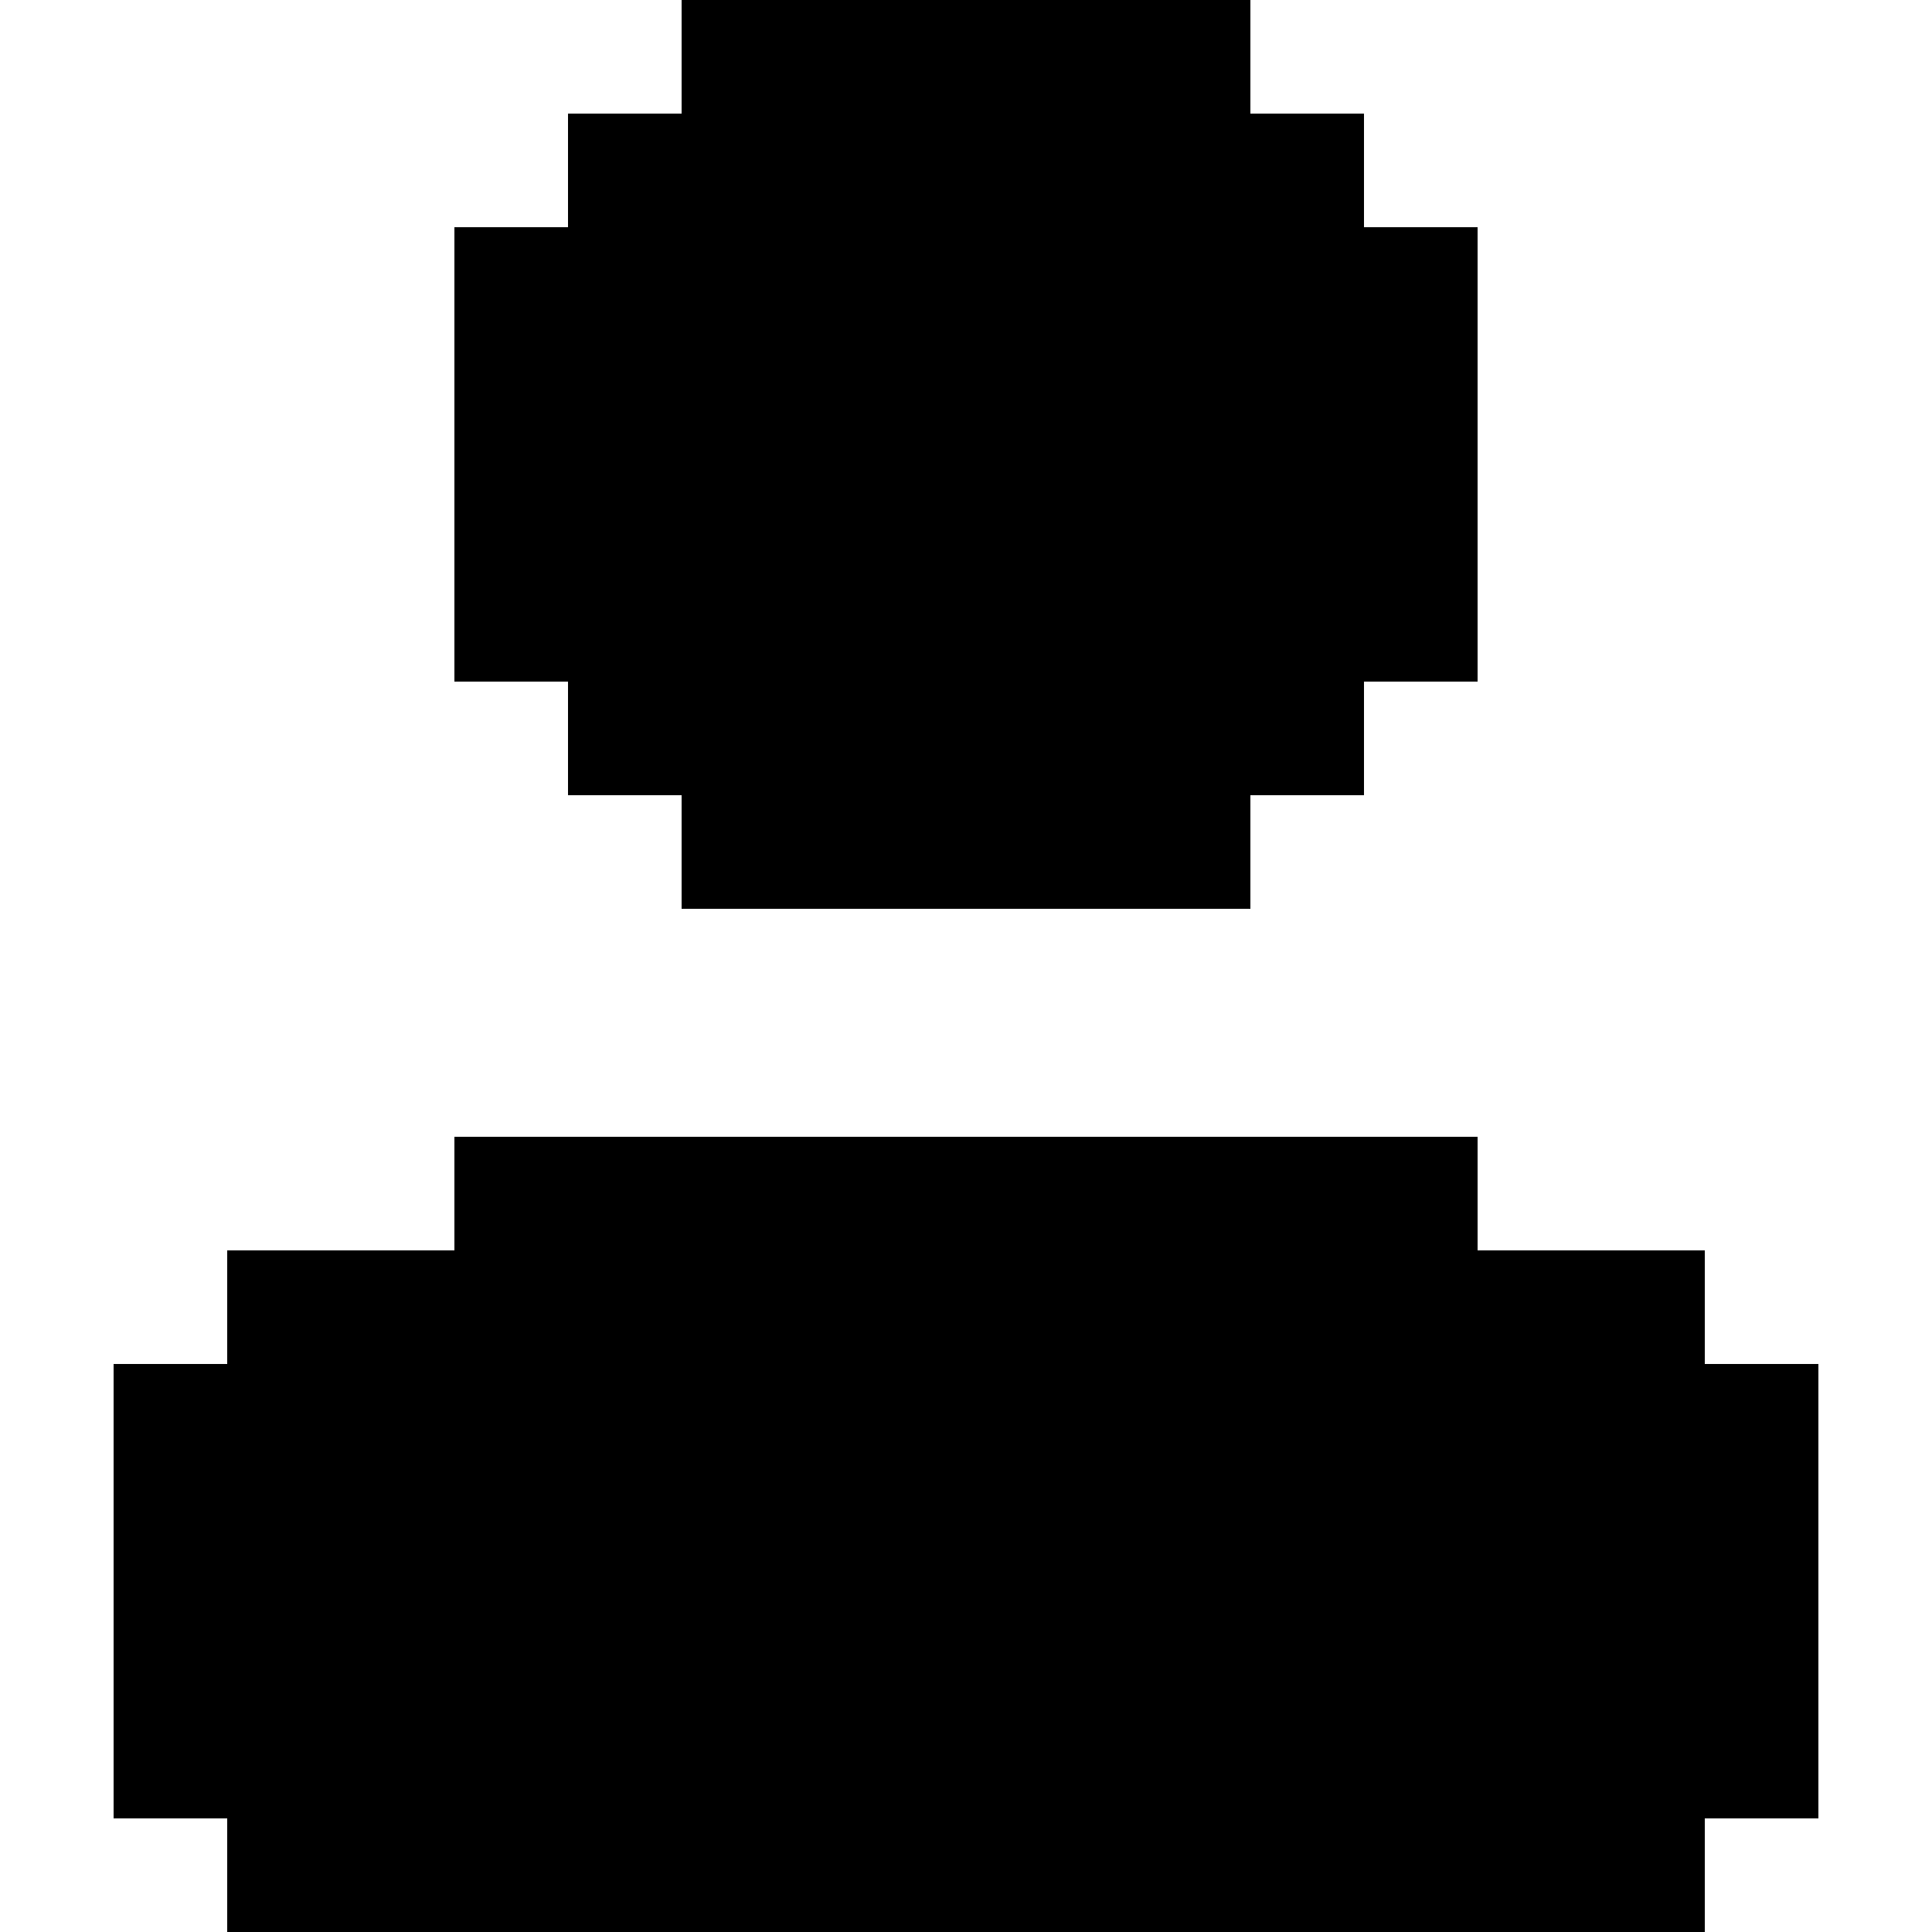
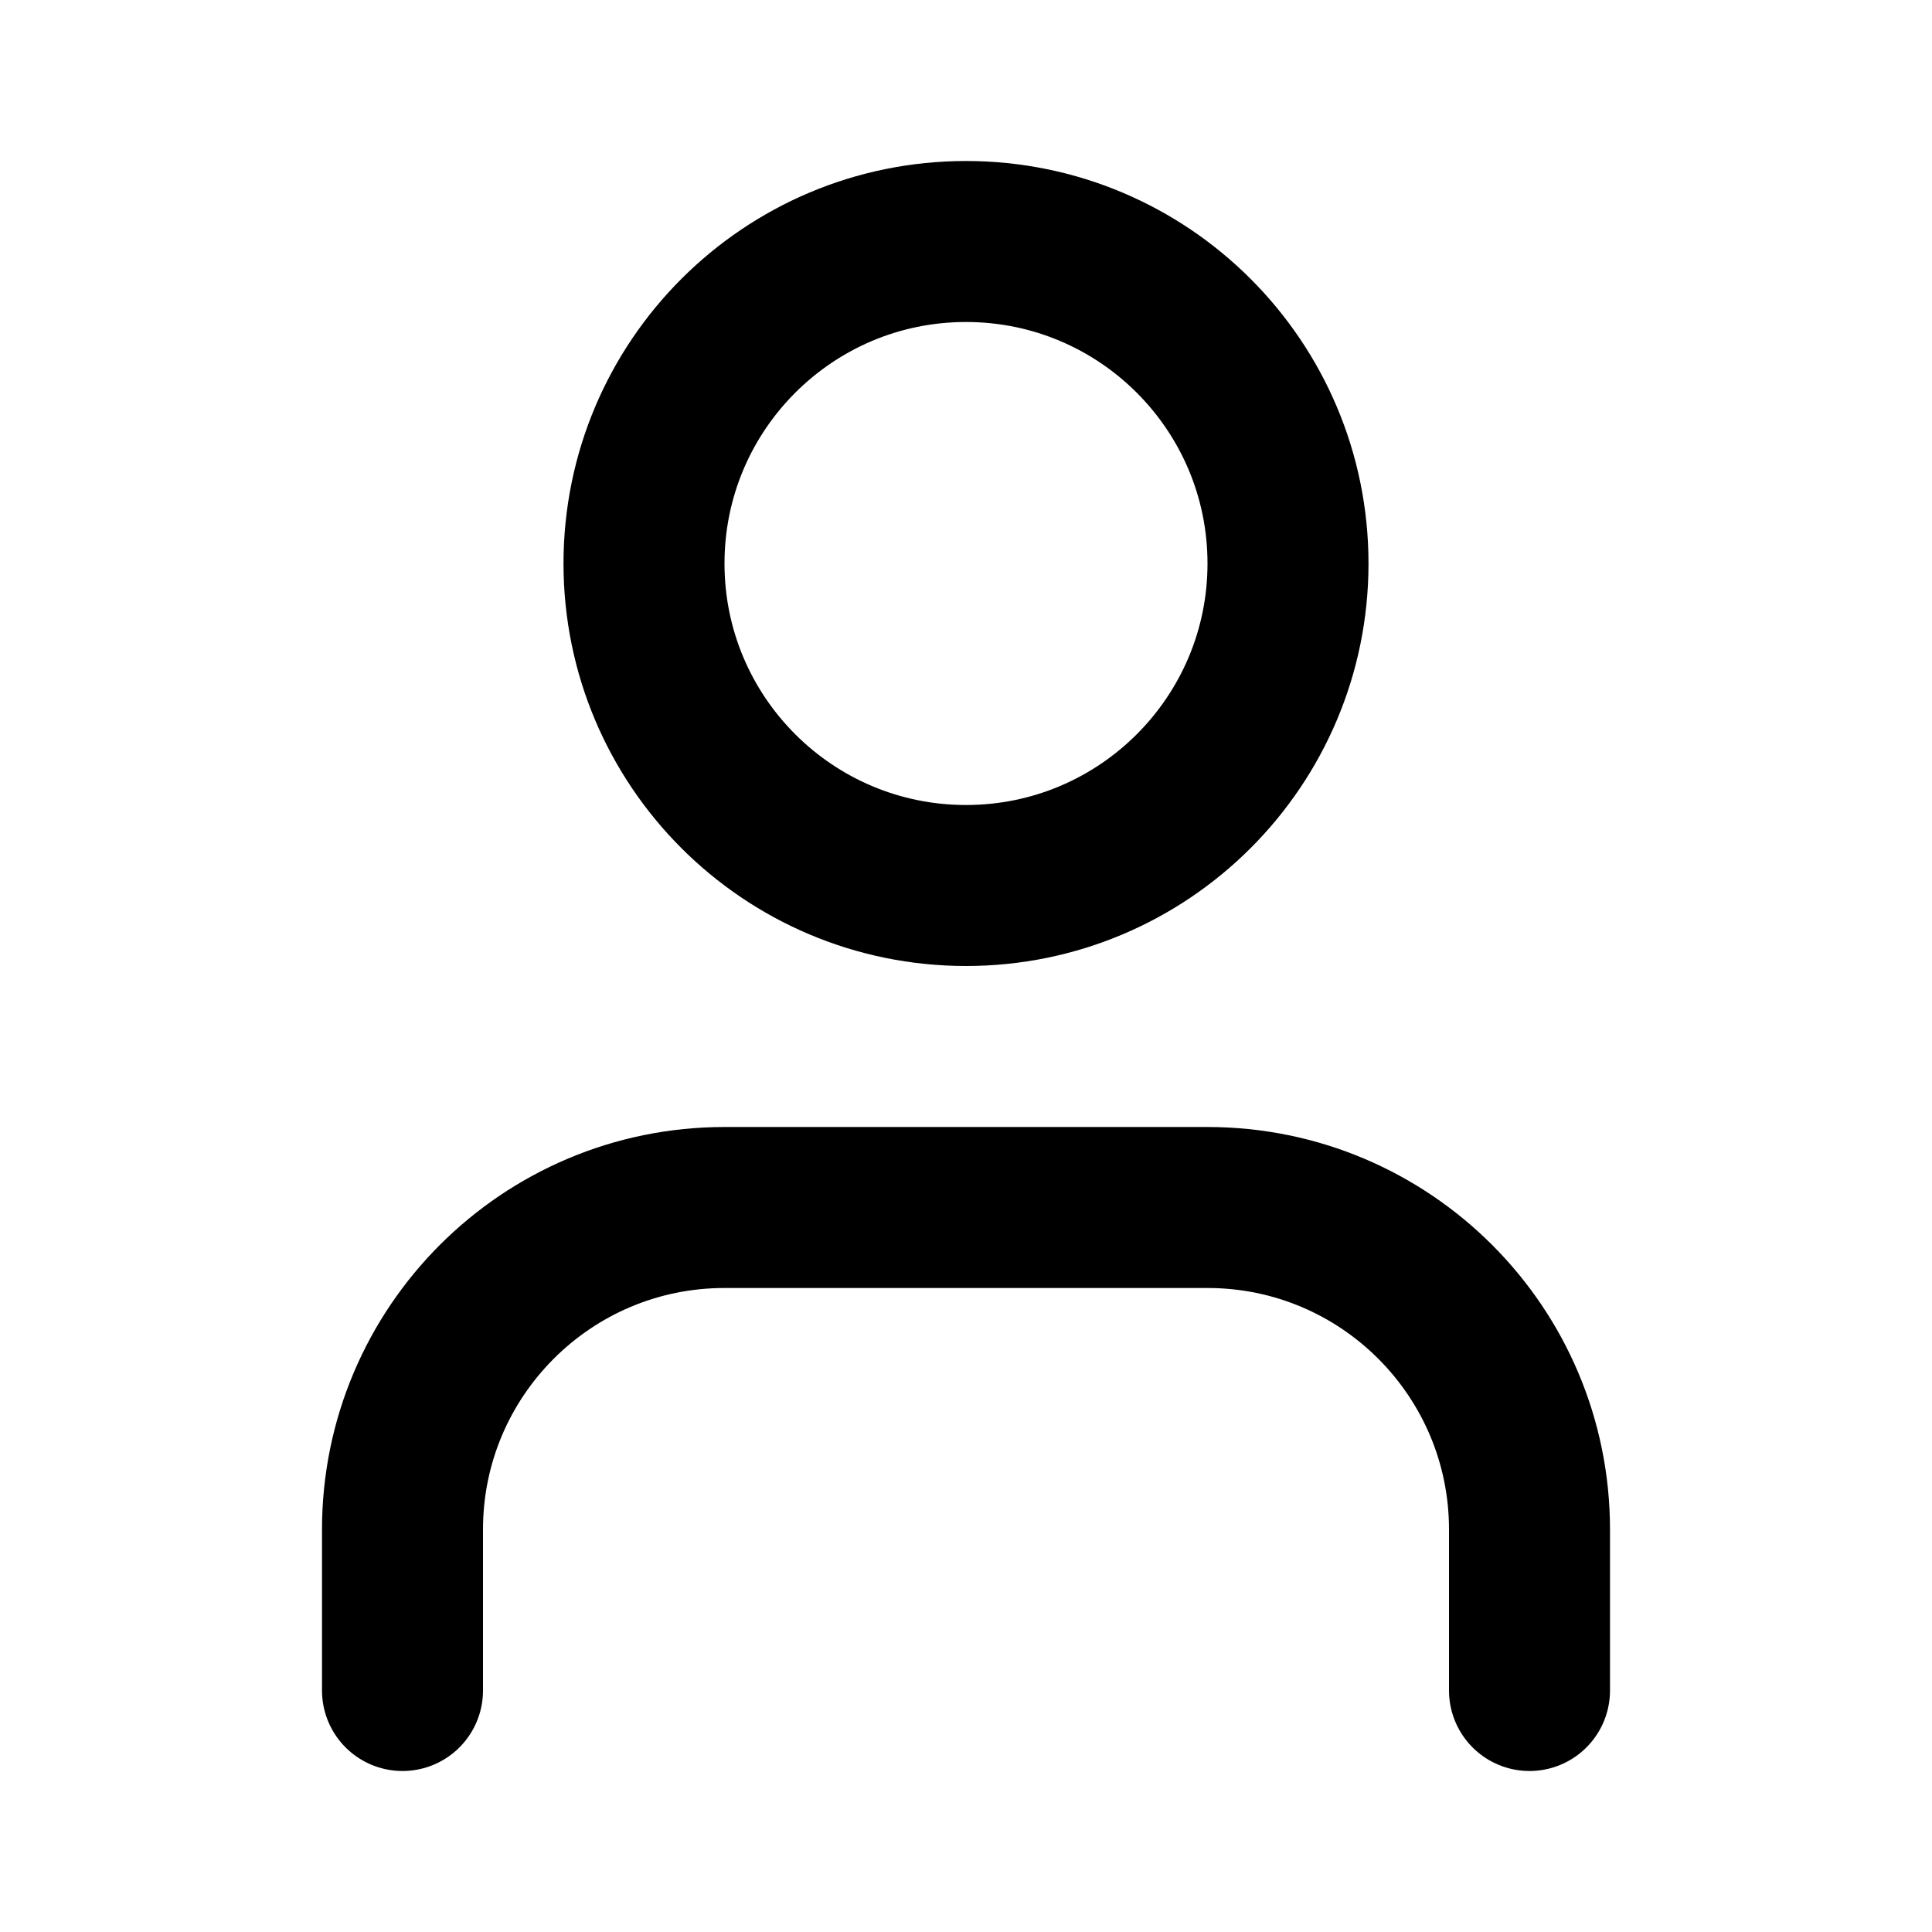
- <svg xmlns="http://www.w3.org/2000/svg" version="1.1" width="17" height="17" shape-rendering="crispEdges">
-   <rect x="6" y="0" width="1" height="1" fill="#000000" />
-   <rect x="7" y="0" width="1" height="1" fill="#000000" />
-   <rect x="8" y="0" width="1" height="1" fill="#000000" />
-   <rect x="9" y="0" width="1" height="1" fill="#000000" />
-   <rect x="10" y="0" width="1" height="1" fill="#000000" />
-   <rect x="5" y="1" width="1" height="1" fill="#000000" />
-   <rect x="6" y="1" width="1" height="1" fill="#000000" />
-   <rect x="7" y="1" width="1" height="1" fill="#000000" />
-   <rect x="8" y="1" width="1" height="1" fill="#000000" />
-   <rect x="9" y="1" width="1" height="1" fill="#000000" />
-   <rect x="10" y="1" width="1" height="1" fill="#000000" />
-   <rect x="11" y="1" width="1" height="1" fill="#000000" />
-   <rect x="4" y="2" width="1" height="1" fill="#000000" />
-   <rect x="5" y="2" width="1" height="1" fill="#000000" />
-   <rect x="6" y="2" width="1" height="1" fill="#000000" />
-   <rect x="7" y="2" width="1" height="1" fill="#000000" />
-   <rect x="8" y="2" width="1" height="1" fill="#000000" />
-   <rect x="9" y="2" width="1" height="1" fill="#000000" />
-   <rect x="10" y="2" width="1" height="1" fill="#000000" />
-   <rect x="11" y="2" width="1" height="1" fill="#000000" />
-   <rect x="12" y="2" width="1" height="1" fill="#000000" />
-   <rect x="4" y="3" width="1" height="1" fill="#000000" />
-   <rect x="5" y="3" width="1" height="1" fill="#000000" />
-   <rect x="6" y="3" width="1" height="1" fill="#000000" />
-   <rect x="7" y="3" width="1" height="1" fill="#000000" />
-   <rect x="8" y="3" width="1" height="1" fill="#000000" />
-   <rect x="9" y="3" width="1" height="1" fill="#000000" />
-   <rect x="10" y="3" width="1" height="1" fill="#000000" />
-   <rect x="11" y="3" width="1" height="1" fill="#000000" />
-   <rect x="12" y="3" width="1" height="1" fill="#000000" />
-   <rect x="4" y="4" width="1" height="1" fill="#000000" />
-   <rect x="5" y="4" width="1" height="1" fill="#000000" />
-   <rect x="6" y="4" width="1" height="1" fill="#000000" />
-   <rect x="7" y="4" width="1" height="1" fill="#000000" />
-   <rect x="8" y="4" width="1" height="1" fill="#000000" />
-   <rect x="9" y="4" width="1" height="1" fill="#000000" />
-   <rect x="10" y="4" width="1" height="1" fill="#000000" />
-   <rect x="11" y="4" width="1" height="1" fill="#000000" />
-   <rect x="12" y="4" width="1" height="1" fill="#000000" />
-   <rect x="4" y="5" width="1" height="1" fill="#000000" />
-   <rect x="5" y="5" width="1" height="1" fill="#000000" />
-   <rect x="6" y="5" width="1" height="1" fill="#000000" />
-   <rect x="7" y="5" width="1" height="1" fill="#000000" />
-   <rect x="8" y="5" width="1" height="1" fill="#000000" />
-   <rect x="9" y="5" width="1" height="1" fill="#000000" />
-   <rect x="10" y="5" width="1" height="1" fill="#000000" />
-   <rect x="11" y="5" width="1" height="1" fill="#000000" />
-   <rect x="12" y="5" width="1" height="1" fill="#000000" />
-   <rect x="5" y="6" width="1" height="1" fill="#000000" />
-   <rect x="6" y="6" width="1" height="1" fill="#000000" />
-   <rect x="7" y="6" width="1" height="1" fill="#000000" />
-   <rect x="8" y="6" width="1" height="1" fill="#000000" />
-   <rect x="9" y="6" width="1" height="1" fill="#000000" />
-   <rect x="10" y="6" width="1" height="1" fill="#000000" />
-   <rect x="11" y="6" width="1" height="1" fill="#000000" />
-   <rect x="6" y="7" width="1" height="1" fill="#000000" />
-   <rect x="7" y="7" width="1" height="1" fill="#000000" />
-   <rect x="8" y="7" width="1" height="1" fill="#000000" />
-   <rect x="9" y="7" width="1" height="1" fill="#000000" />
-   <rect x="10" y="7" width="1" height="1" fill="#000000" />
-   <rect x="4" y="10" width="1" height="1" fill="#000000" />
-   <rect x="5" y="10" width="1" height="1" fill="#000000" />
-   <rect x="6" y="10" width="1" height="1" fill="#000000" />
-   <rect x="7" y="10" width="1" height="1" fill="#000000" />
-   <rect x="8" y="10" width="1" height="1" fill="#000000" />
-   <rect x="9" y="10" width="1" height="1" fill="#000000" />
-   <rect x="10" y="10" width="1" height="1" fill="#000000" />
-   <rect x="11" y="10" width="1" height="1" fill="#000000" />
-   <rect x="12" y="10" width="1" height="1" fill="#000000" />
-   <rect x="2" y="11" width="1" height="1" fill="#000000" />
-   <rect x="3" y="11" width="1" height="1" fill="#000000" />
-   <rect x="4" y="11" width="1" height="1" fill="#000000" />
-   <rect x="5" y="11" width="1" height="1" fill="#000000" />
-   <rect x="6" y="11" width="1" height="1" fill="#000000" />
-   <rect x="7" y="11" width="1" height="1" fill="#000000" />
-   <rect x="8" y="11" width="1" height="1" fill="#000000" />
-   <rect x="9" y="11" width="1" height="1" fill="#000000" />
-   <rect x="10" y="11" width="1" height="1" fill="#000000" />
-   <rect x="11" y="11" width="1" height="1" fill="#000000" />
-   <rect x="12" y="11" width="1" height="1" fill="#000000" />
-   <rect x="13" y="11" width="1" height="1" fill="#000000" />
-   <rect x="14" y="11" width="1" height="1" fill="#000000" />
-   <rect x="1" y="12" width="1" height="1" fill="#000000" />
-   <rect x="2" y="12" width="1" height="1" fill="#000000" />
-   <rect x="3" y="12" width="1" height="1" fill="#000000" />
-   <rect x="4" y="12" width="1" height="1" fill="#000000" />
-   <rect x="5" y="12" width="1" height="1" fill="#000000" />
-   <rect x="6" y="12" width="1" height="1" fill="#000000" />
-   <rect x="7" y="12" width="1" height="1" fill="#000000" />
-   <rect x="8" y="12" width="1" height="1" fill="#000000" />
-   <rect x="9" y="12" width="1" height="1" fill="#000000" />
-   <rect x="10" y="12" width="1" height="1" fill="#000000" />
-   <rect x="11" y="12" width="1" height="1" fill="#000000" />
-   <rect x="12" y="12" width="1" height="1" fill="#000000" />
-   <rect x="13" y="12" width="1" height="1" fill="#000000" />
-   <rect x="14" y="12" width="1" height="1" fill="#000000" />
-   <rect x="15" y="12" width="1" height="1" fill="#000000" />
-   <rect x="1" y="13" width="1" height="1" fill="#000000" />
-   <rect x="2" y="13" width="1" height="1" fill="#000000" />
-   <rect x="3" y="13" width="1" height="1" fill="#000000" />
-   <rect x="4" y="13" width="1" height="1" fill="#000000" />
-   <rect x="5" y="13" width="1" height="1" fill="#000000" />
-   <rect x="6" y="13" width="1" height="1" fill="#000000" />
-   <rect x="7" y="13" width="1" height="1" fill="#000000" />
-   <rect x="8" y="13" width="1" height="1" fill="#000000" />
-   <rect x="9" y="13" width="1" height="1" fill="#000000" />
-   <rect x="10" y="13" width="1" height="1" fill="#000000" />
-   <rect x="11" y="13" width="1" height="1" fill="#000000" />
-   <rect x="12" y="13" width="1" height="1" fill="#000000" />
-   <rect x="13" y="13" width="1" height="1" fill="#000000" />
-   <rect x="14" y="13" width="1" height="1" fill="#000000" />
-   <rect x="15" y="13" width="1" height="1" fill="#000000" />
-   <rect x="1" y="14" width="1" height="1" fill="#000000" />
-   <rect x="2" y="14" width="1" height="1" fill="#000000" />
-   <rect x="3" y="14" width="1" height="1" fill="#000000" />
-   <rect x="4" y="14" width="1" height="1" fill="#000000" />
-   <rect x="5" y="14" width="1" height="1" fill="#000000" />
-   <rect x="6" y="14" width="1" height="1" fill="#000000" />
-   <rect x="7" y="14" width="1" height="1" fill="#000000" />
-   <rect x="8" y="14" width="1" height="1" fill="#000000" />
-   <rect x="9" y="14" width="1" height="1" fill="#000000" />
-   <rect x="10" y="14" width="1" height="1" fill="#000000" />
-   <rect x="11" y="14" width="1" height="1" fill="#000000" />
-   <rect x="12" y="14" width="1" height="1" fill="#000000" />
-   <rect x="13" y="14" width="1" height="1" fill="#000000" />
-   <rect x="14" y="14" width="1" height="1" fill="#000000" />
-   <rect x="15" y="14" width="1" height="1" fill="#000000" />
-   <rect x="1" y="15" width="1" height="1" fill="#000000" />
-   <rect x="2" y="15" width="1" height="1" fill="#000000" />
-   <rect x="3" y="15" width="1" height="1" fill="#000000" />
-   <rect x="4" y="15" width="1" height="1" fill="#000000" />
-   <rect x="5" y="15" width="1" height="1" fill="#000000" />
-   <rect x="6" y="15" width="1" height="1" fill="#000000" />
-   <rect x="7" y="15" width="1" height="1" fill="#000000" />
-   <rect x="8" y="15" width="1" height="1" fill="#000000" />
-   <rect x="9" y="15" width="1" height="1" fill="#000000" />
-   <rect x="10" y="15" width="1" height="1" fill="#000000" />
-   <rect x="11" y="15" width="1" height="1" fill="#000000" />
-   <rect x="12" y="15" width="1" height="1" fill="#000000" />
-   <rect x="13" y="15" width="1" height="1" fill="#000000" />
-   <rect x="14" y="15" width="1" height="1" fill="#000000" />
-   <rect x="15" y="15" width="1" height="1" fill="#000000" />
-   <rect x="2" y="16" width="1" height="1" fill="#000000" />
-   <rect x="3" y="16" width="1" height="1" fill="#000000" />
-   <rect x="4" y="16" width="1" height="1" fill="#000000" />
-   <rect x="5" y="16" width="1" height="1" fill="#000000" />
-   <rect x="6" y="16" width="1" height="1" fill="#000000" />
-   <rect x="7" y="16" width="1" height="1" fill="#000000" />
-   <rect x="8" y="16" width="1" height="1" fill="#000000" />
-   <rect x="9" y="16" width="1" height="1" fill="#000000" />
-   <rect x="10" y="16" width="1" height="1" fill="#000000" />
-   <rect x="11" y="16" width="1" height="1" fill="#000000" />
-   <rect x="12" y="16" width="1" height="1" fill="#000000" />
-   <rect x="13" y="16" width="1" height="1" fill="#000000" />
-   <rect x="14" y="16" width="1" height="1" fill="#000000" />
+ <svg xmlns="http://www.w3.org/2000/svg" width="24" height="24" viewBox="0 0 24 24" fill="none" stroke="currentColor" stroke-width="2" stroke-linecap="round" stroke-linejoin="round">
+   <path d="M19 21v-2a4 4 0 0 0-4-4H9a4 4 0 0 0-4 4v2" />
+   <circle cx="12" cy="7" r="4" />
</svg>
